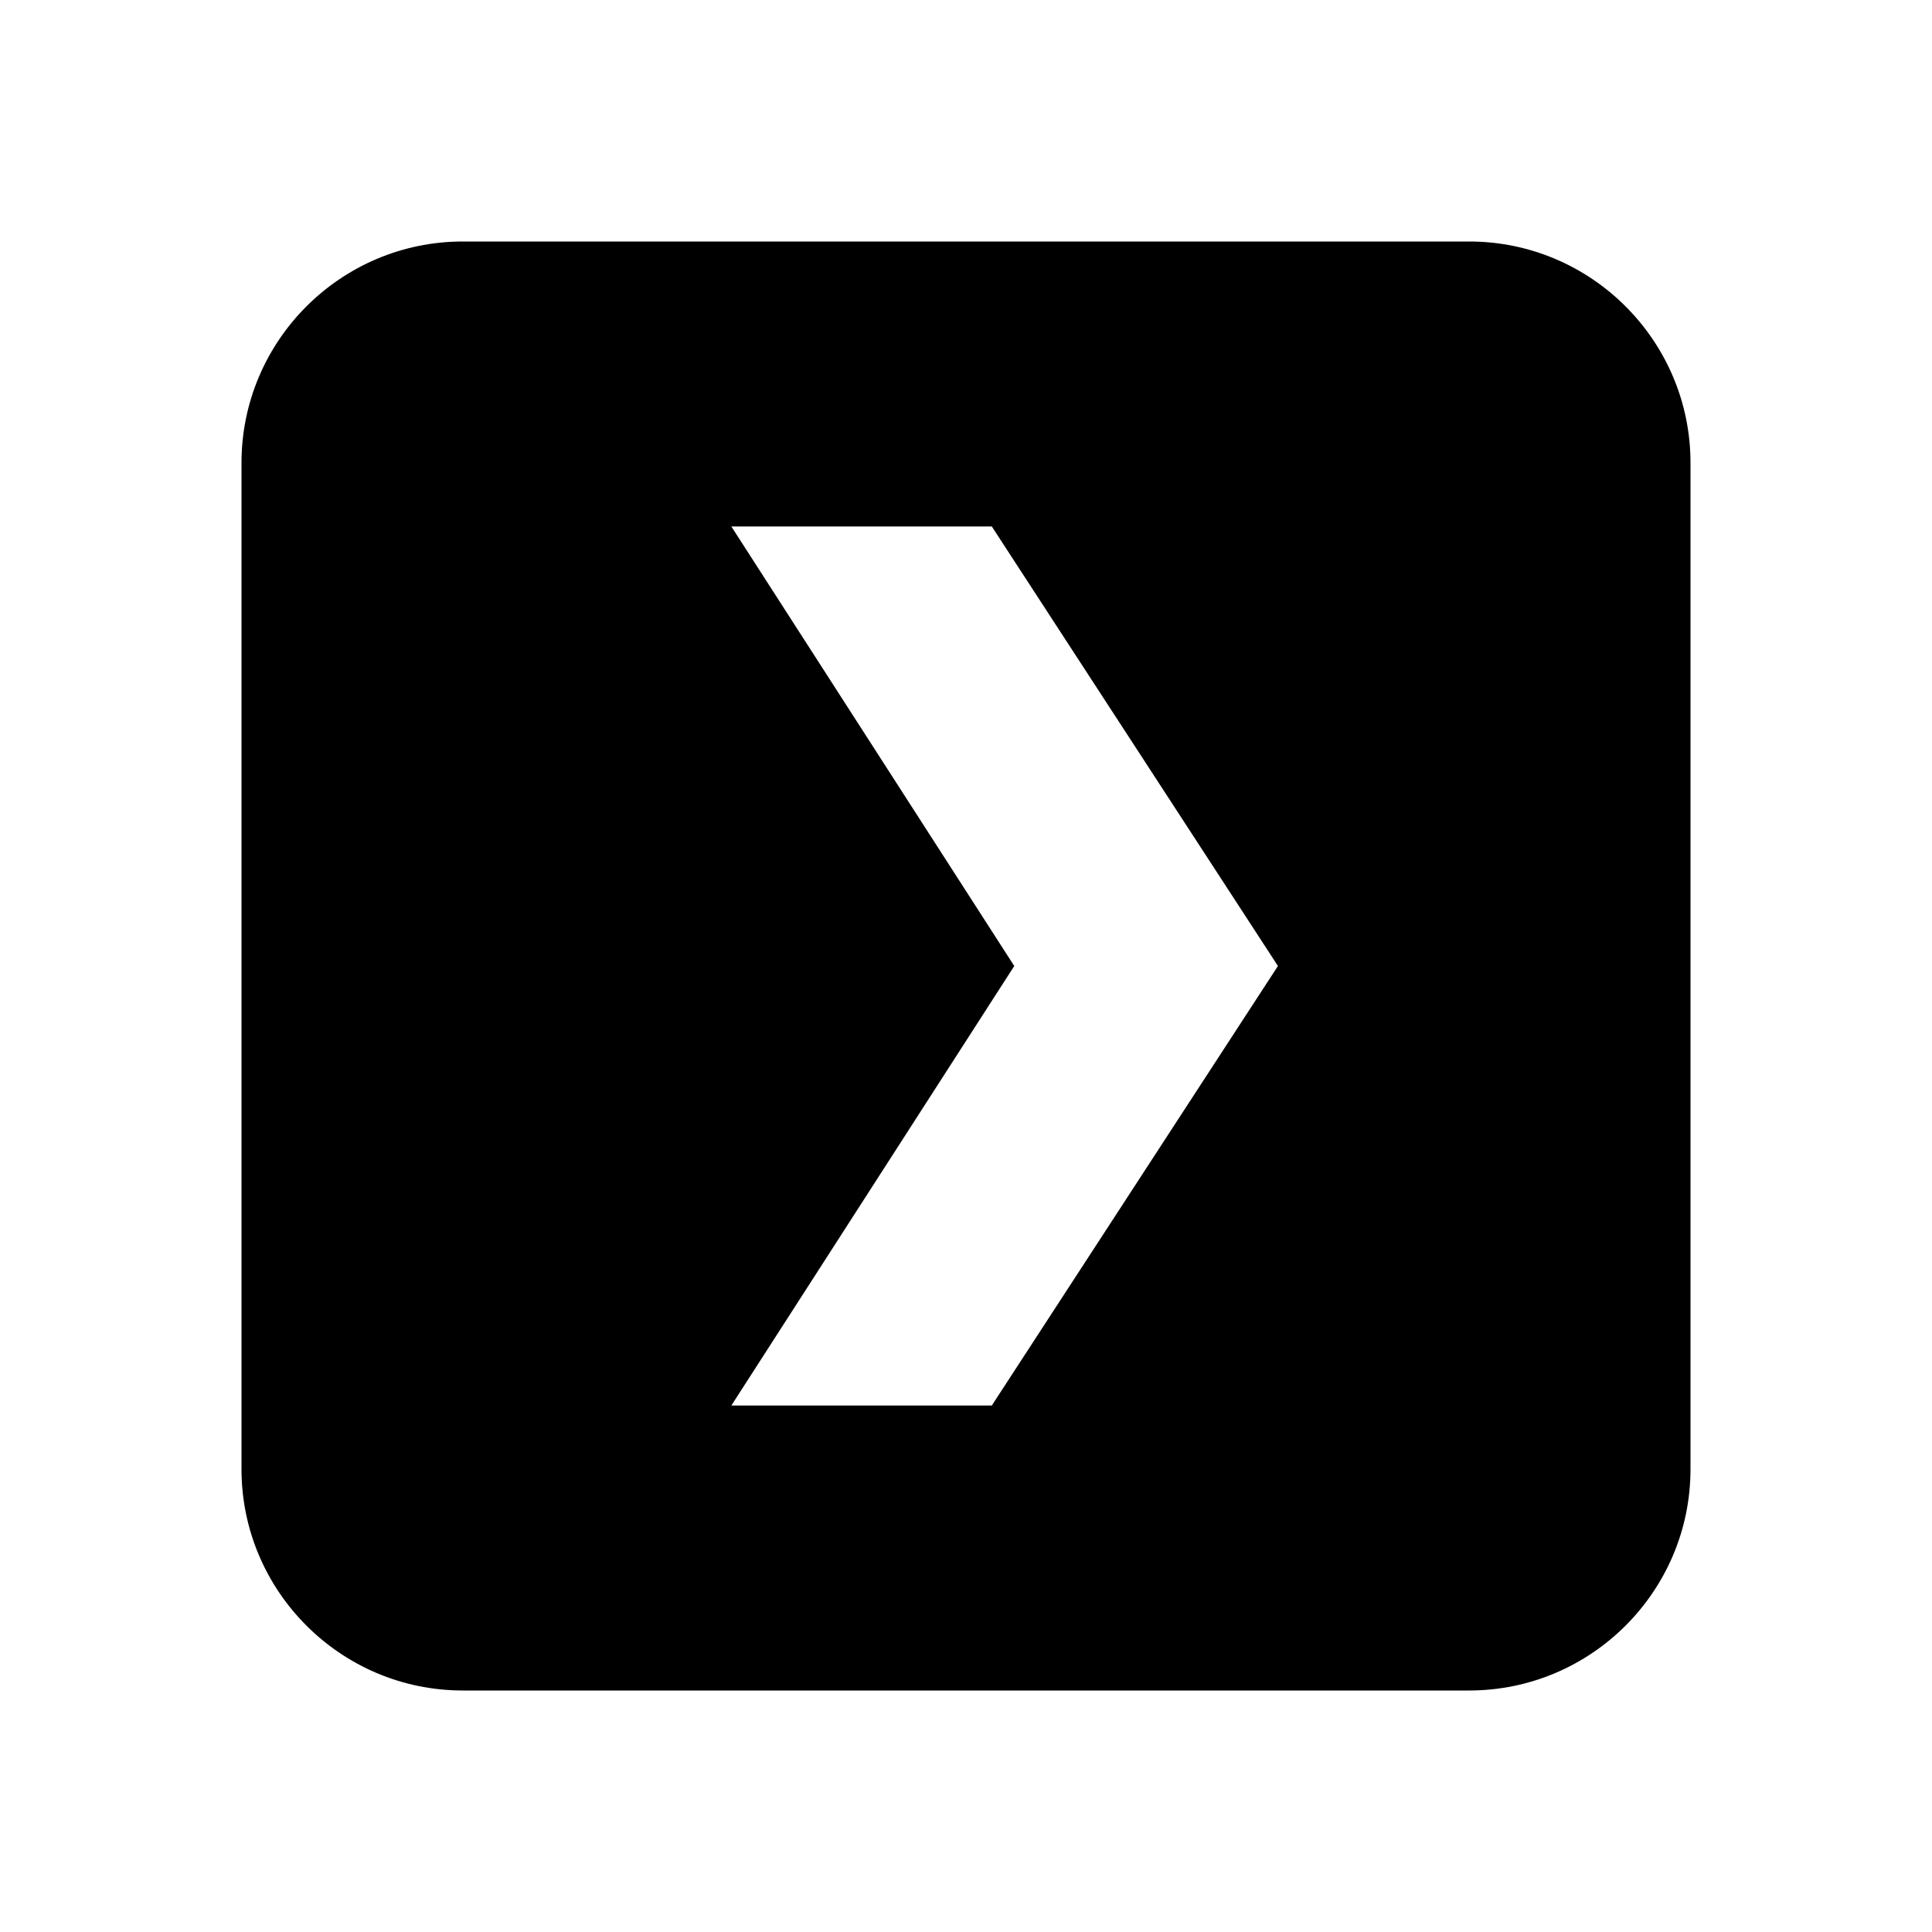
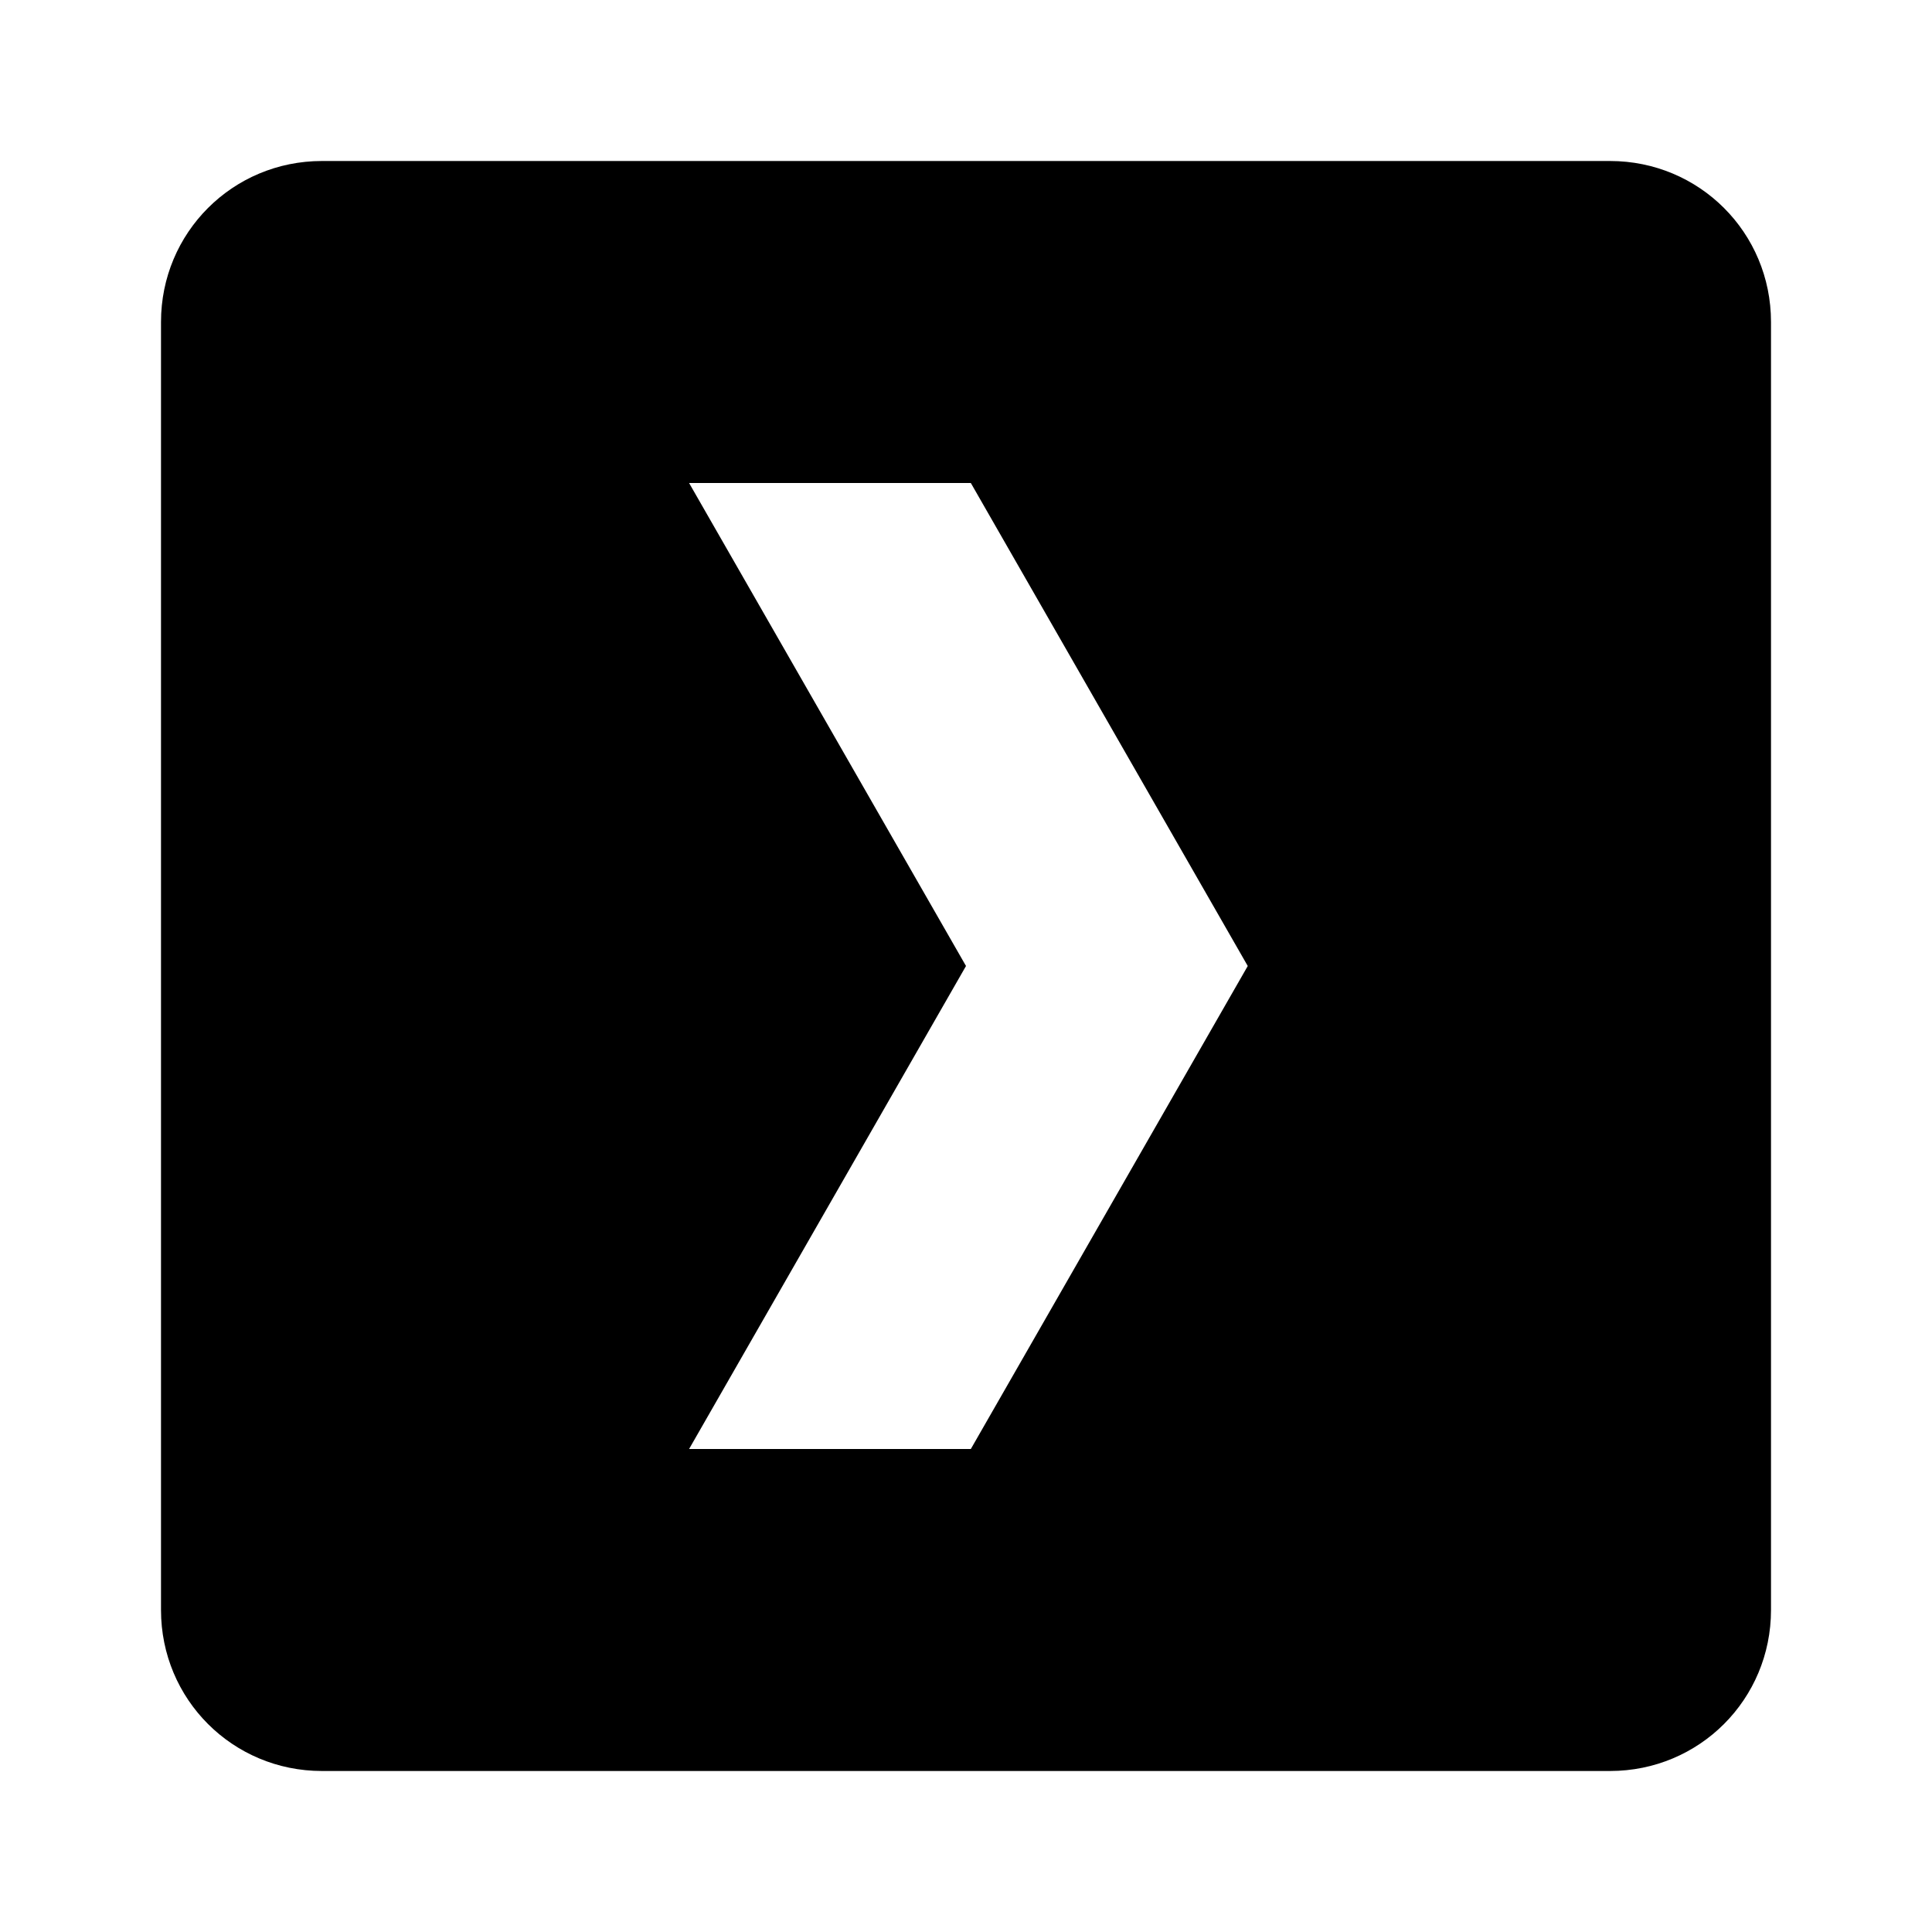
- <svg xmlns="http://www.w3.org/2000/svg" viewBox="0 0 48 48" width="48px" height="48px">
-   <path d="M 11.5 6 C 8.467 6 6 8.467 6 11.5 L 6 36.5 C 6 39.533 8.467 42 11.5 42 L 36.5 42 C 39.533 42 42 39.533 42 36.5 L 42 11.5 C 42 8.467 39.533 6 36.5 6 L 11.5 6 z M 18.17 13.08 L 24.641 13.08 L 31.75 24 L 24.641 34.92 L 18.17 34.92 L 25.199 24 L 18.17 13.08 z" />
+ <svg xmlns="http://www.w3.org/2000/svg" class="svg-icon" style="width: 1em; height: 1em;vertical-align: middle;fill: currentColor;overflow: hidden;" viewBox="0 0 1024 1024" version="1.1">
+   <path d="M170.667 85.333c-47.36 0-85.333 37.973-85.333 85.333v682.667c0 47.36 37.973 85.333 85.333 85.333h682.667c47.36 0 85.333-37.973 85.333-85.333V170.667c0-47.36-37.973-85.333-85.333-85.333H170.667m194.56 170.667h149.333l146.773 256-146.773 256h-149.333L512 512 365.227 256z" fill="" />
</svg>
